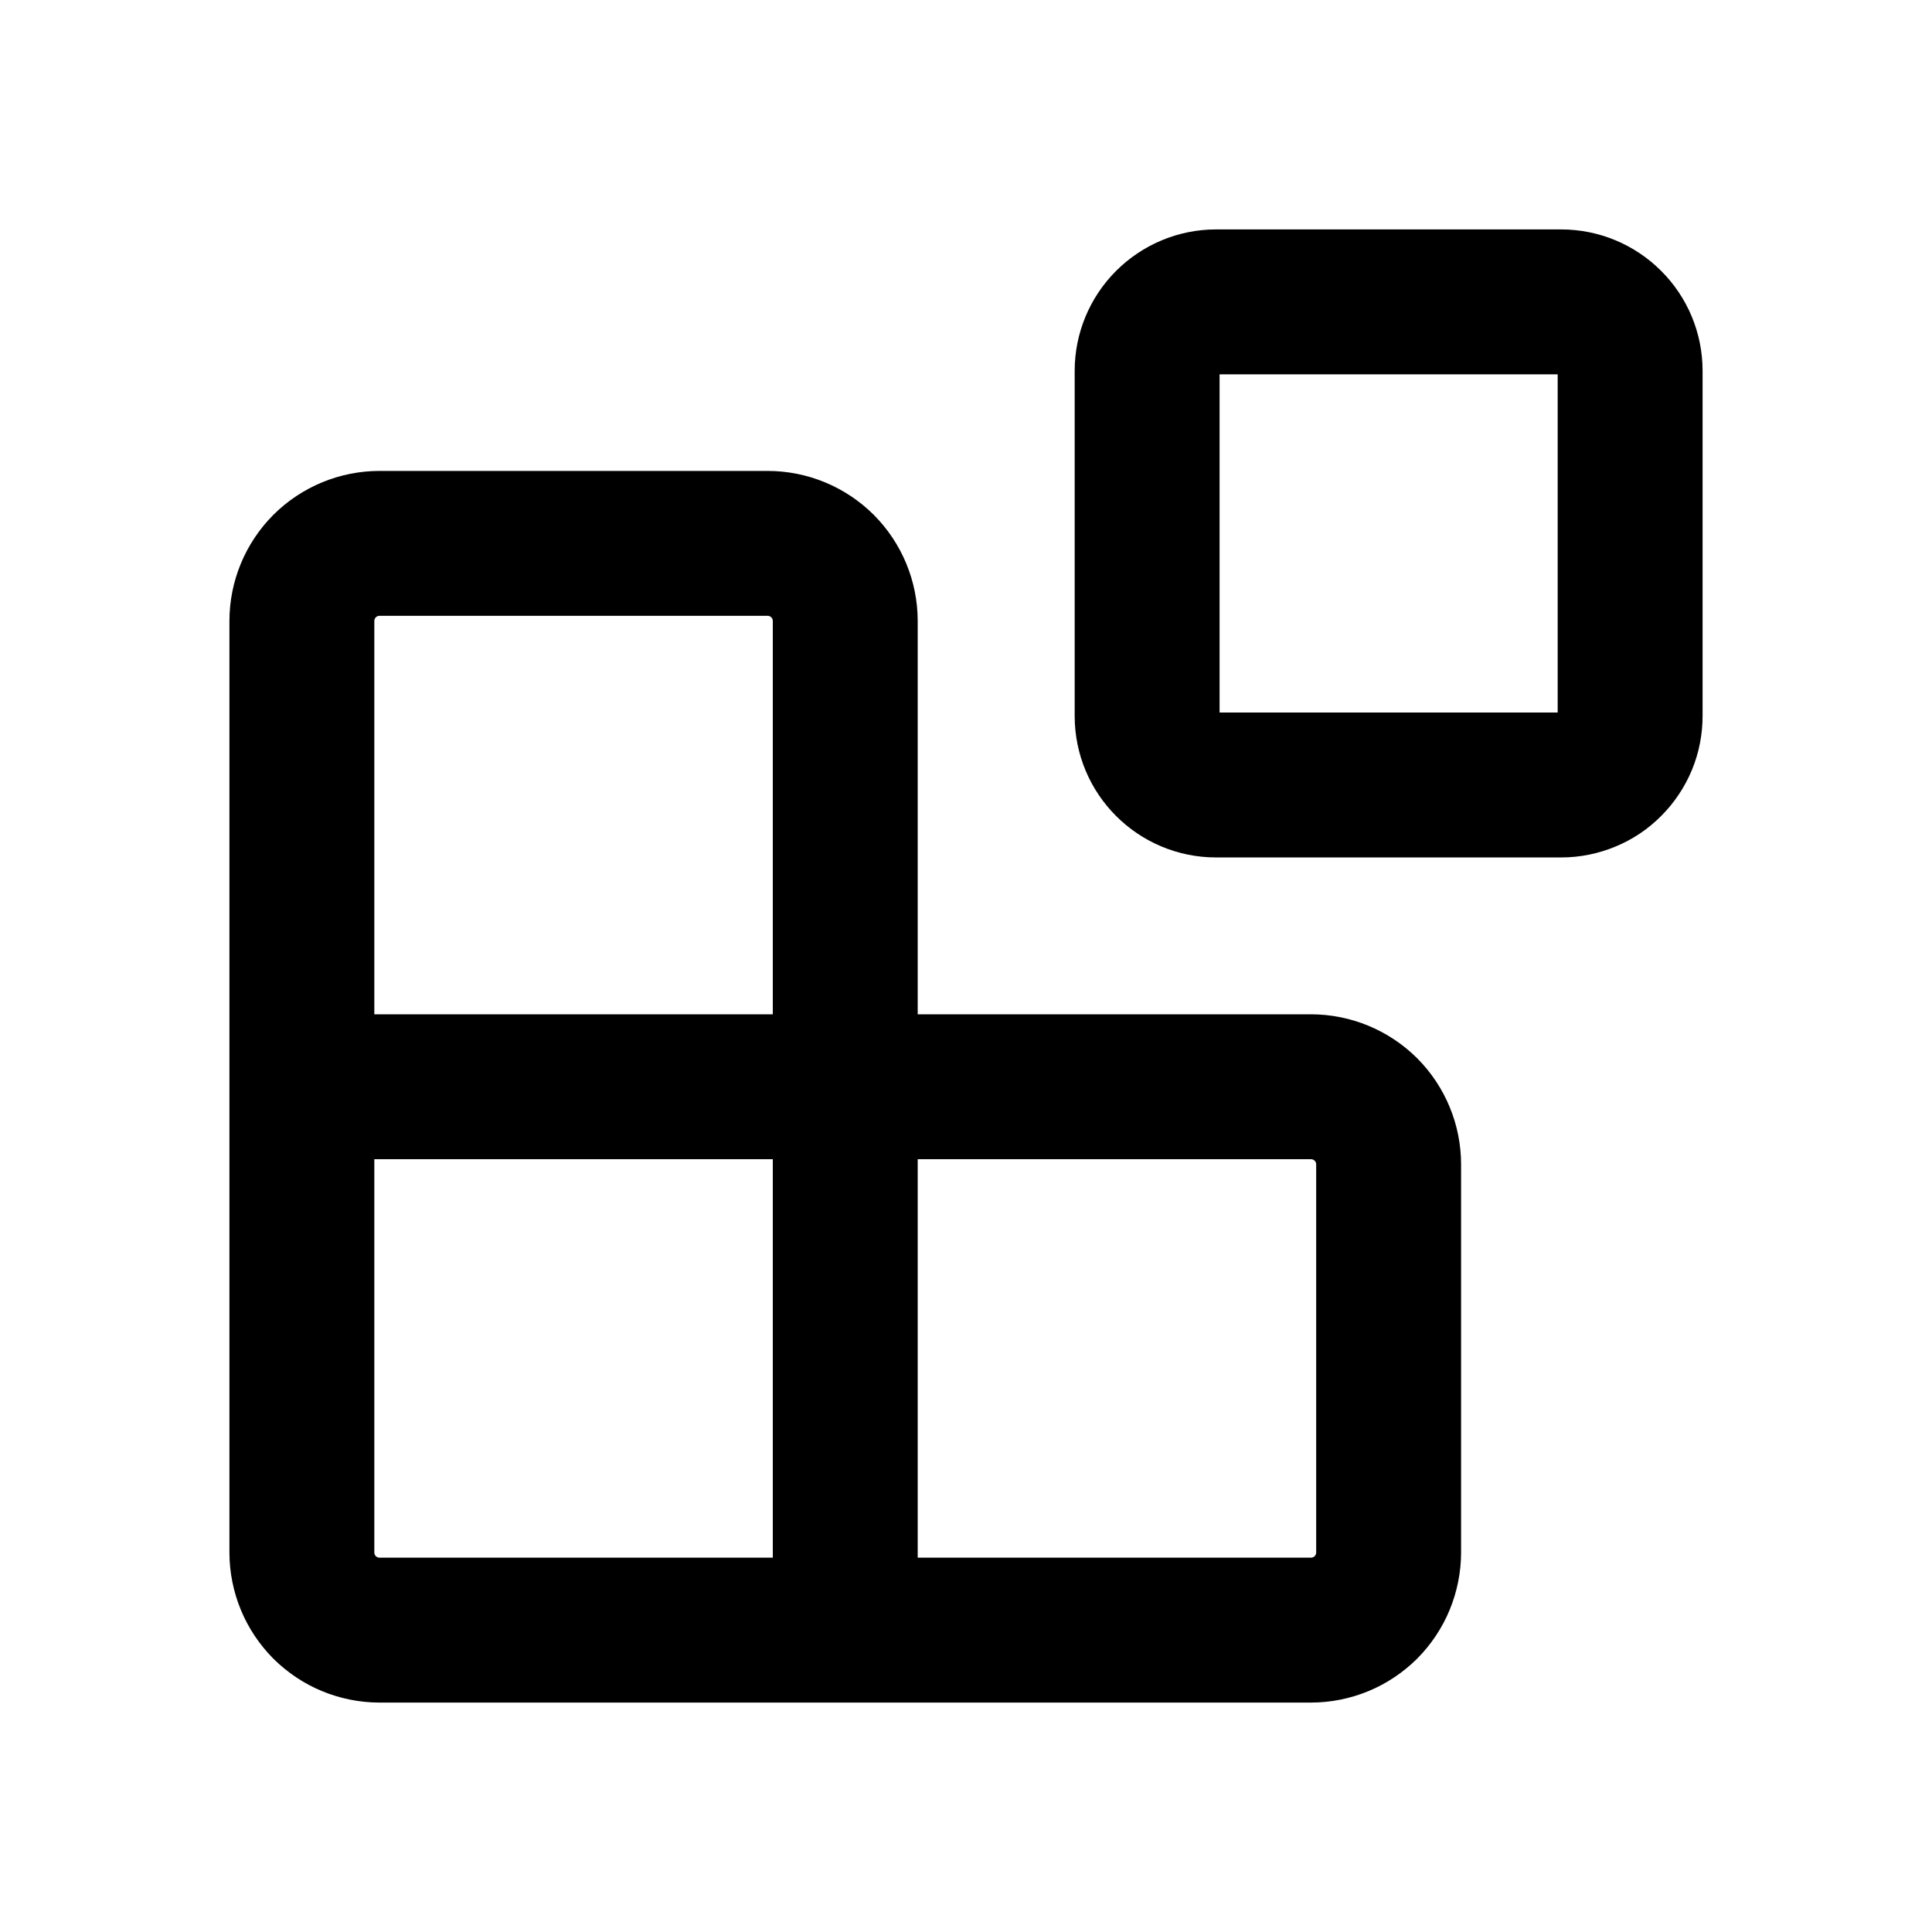
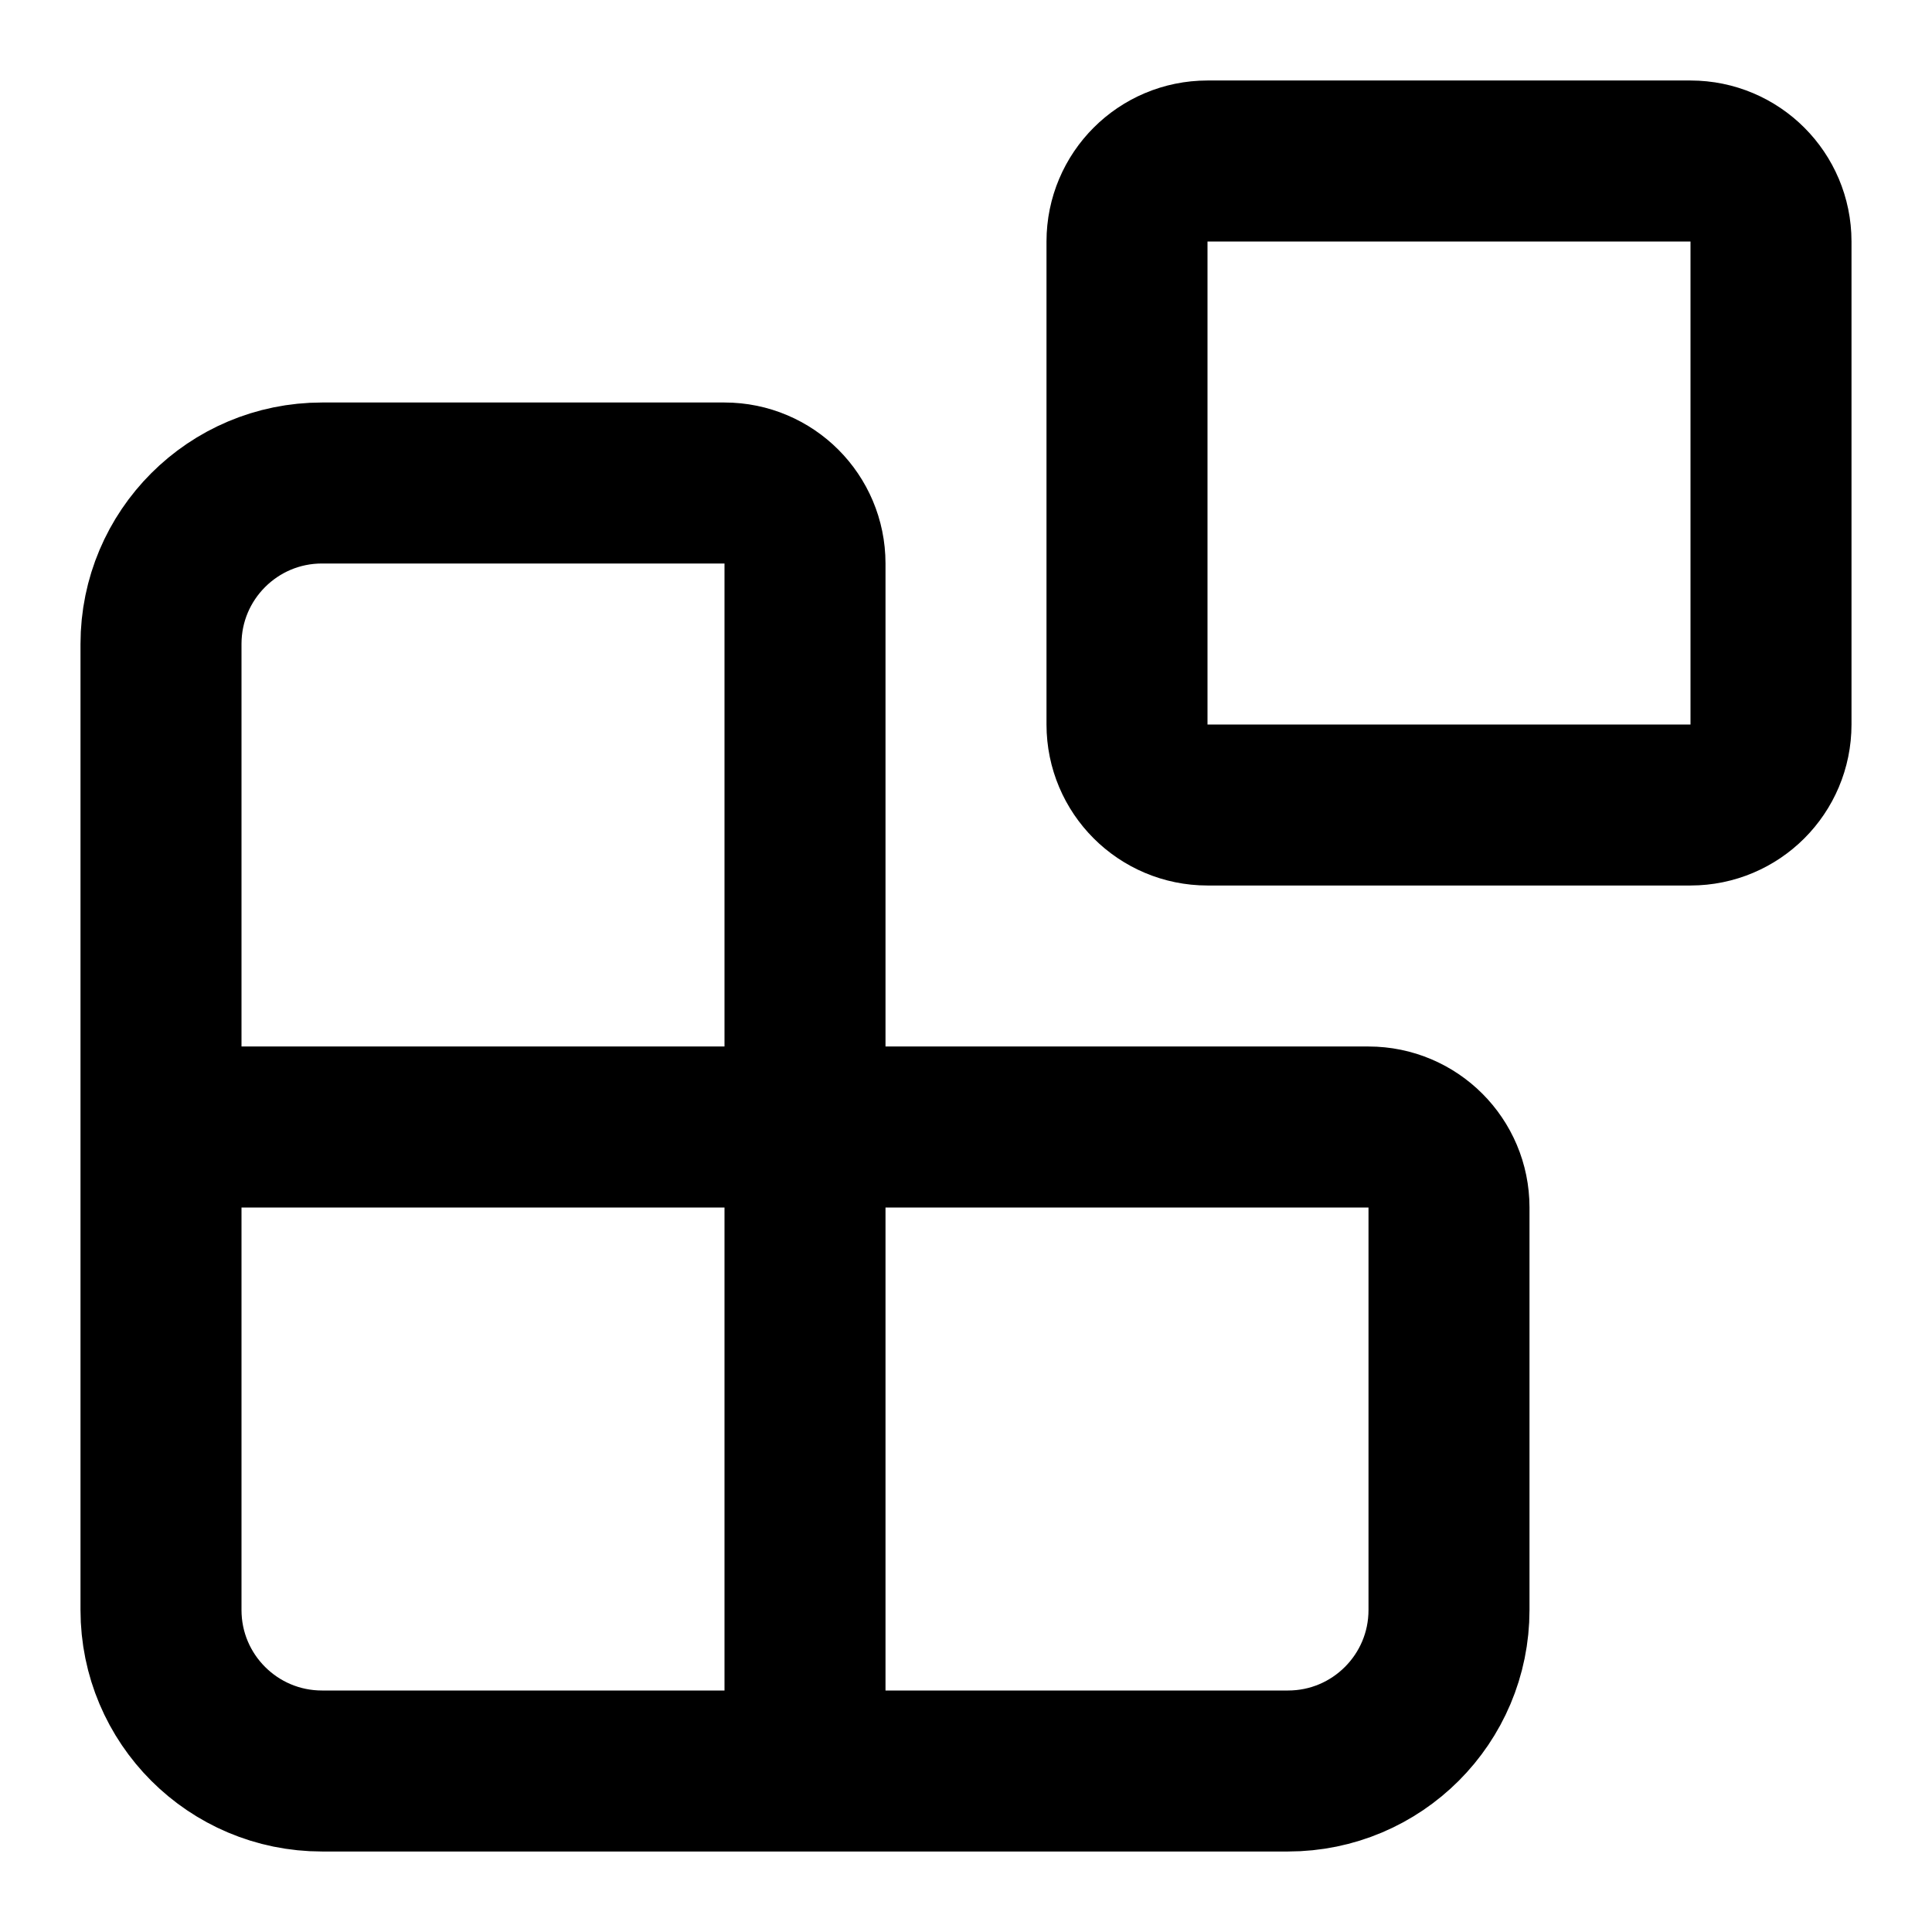
- <svg xmlns="http://www.w3.org/2000/svg" width="16" height="16" viewBox="0 0 16 16" fill="none">
-   <path d="M7 13.5V5.143C7 4.972 6.932 4.809 6.812 4.688C6.691 4.568 6.528 4.5 6.357 4.5H3.143C2.972 4.5 2.809 4.568 2.688 4.688C2.568 4.809 2.5 4.972 2.5 5.143V12.857C2.5 12.941 2.517 13.025 2.549 13.103C2.581 13.181 2.629 13.252 2.688 13.312C2.748 13.371 2.819 13.419 2.897 13.451C2.975 13.483 3.059 13.5 3.143 13.5H10.857C10.941 13.5 11.025 13.483 11.103 13.451C11.181 13.419 11.252 13.371 11.312 13.312C11.371 13.252 11.419 13.181 11.451 13.103C11.483 13.025 11.5 12.941 11.5 12.857V9.643C11.5 9.472 11.432 9.309 11.312 9.188C11.191 9.068 11.027 9 10.857 9H2.5M12.929 2.5H10.07C9.919 2.5 9.774 2.561 9.667 2.668C9.56 2.775 9.5 2.92 9.5 3.071V5.93C9.5 6.245 9.756 6.501 10.071 6.501H12.929C13.004 6.501 13.078 6.486 13.148 6.457C13.217 6.429 13.28 6.387 13.333 6.333C13.386 6.28 13.428 6.217 13.457 6.148C13.486 6.078 13.5 6.004 13.5 5.929V3.07C13.5 2.919 13.44 2.774 13.332 2.667C13.225 2.56 13.08 2.5 12.929 2.5Z" stroke="black" stroke-width="1.2" stroke-linecap="round" stroke-linejoin="round" />
+ <svg xmlns="http://www.w3.org/2000/svg" width="16" height="16" viewBox="0 0 24 24" fill="none" stroke="currentColor" stroke-width="2" stroke-linecap="round" stroke-linejoin="round">
+   <path d="M10 22V7a1 1 0 0 0-1-1H4a2 2 0 0 0-2 2v12a2 2 0 0 0 2 2h12a2 2 0 0 0 2-2v-5a1 1 0 0 0-1-1H2" />
+   <rect x="14" y="2" width="8" height="8" rx="1" />
</svg>
